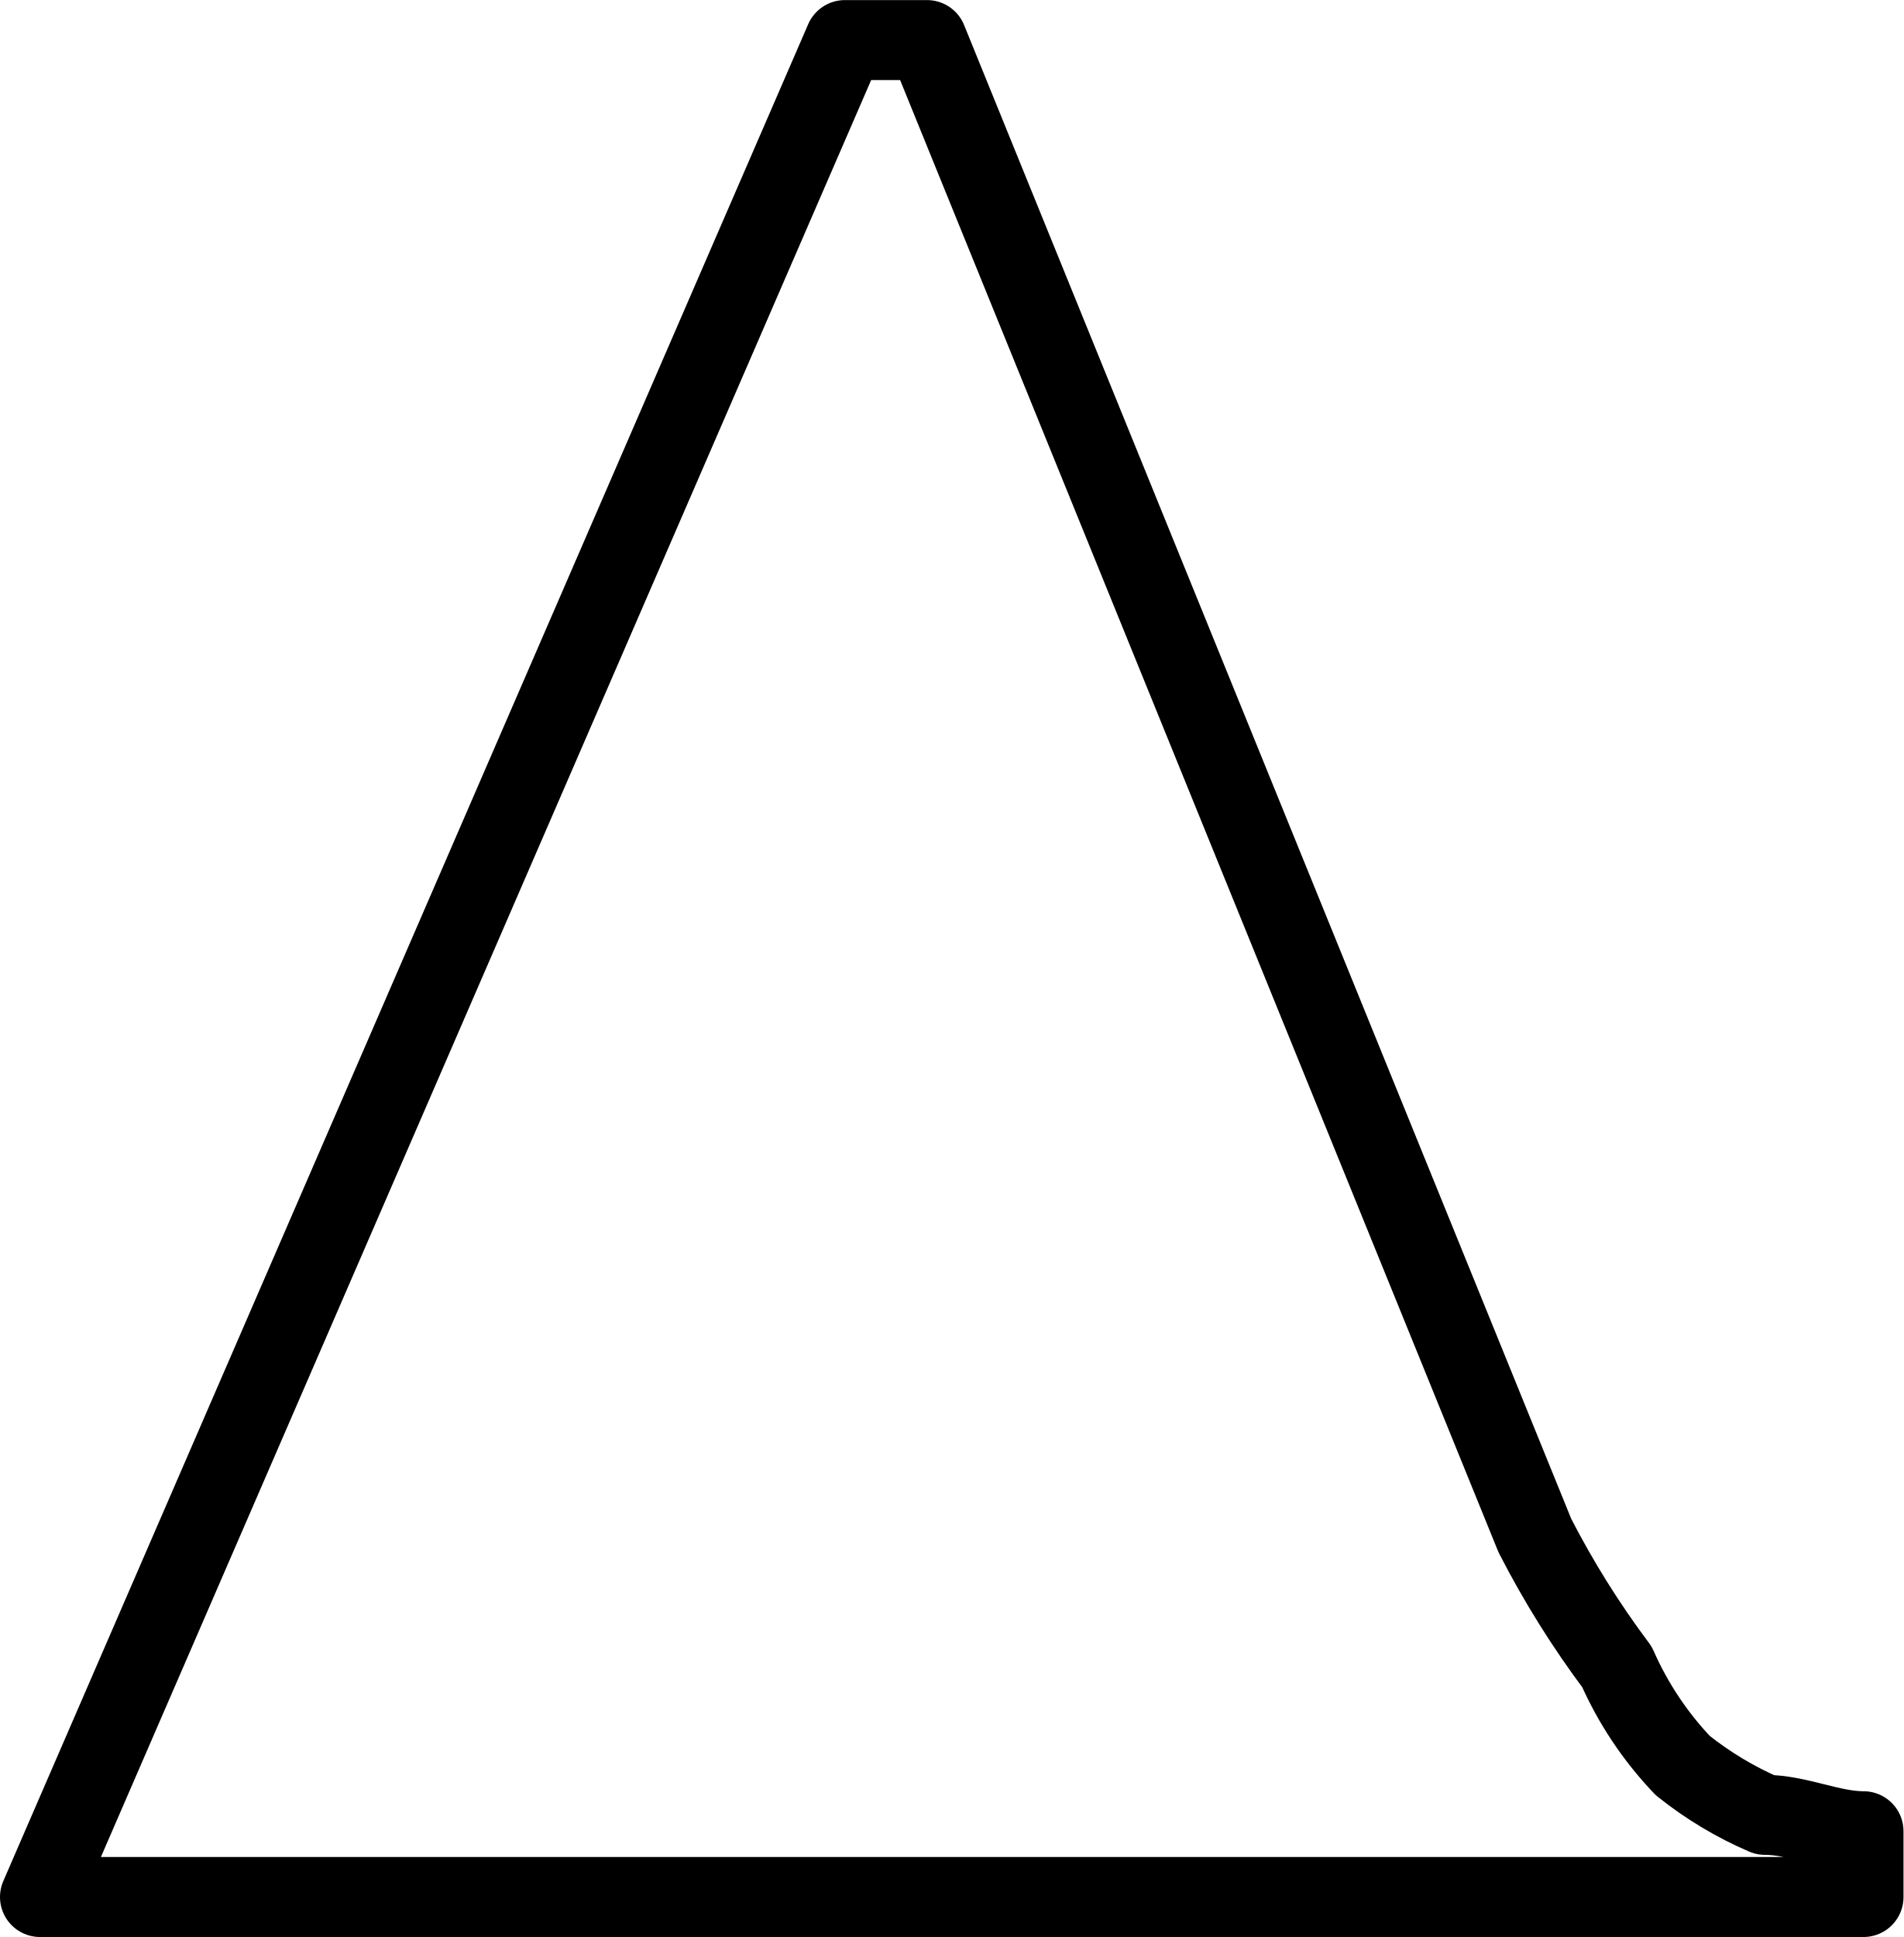
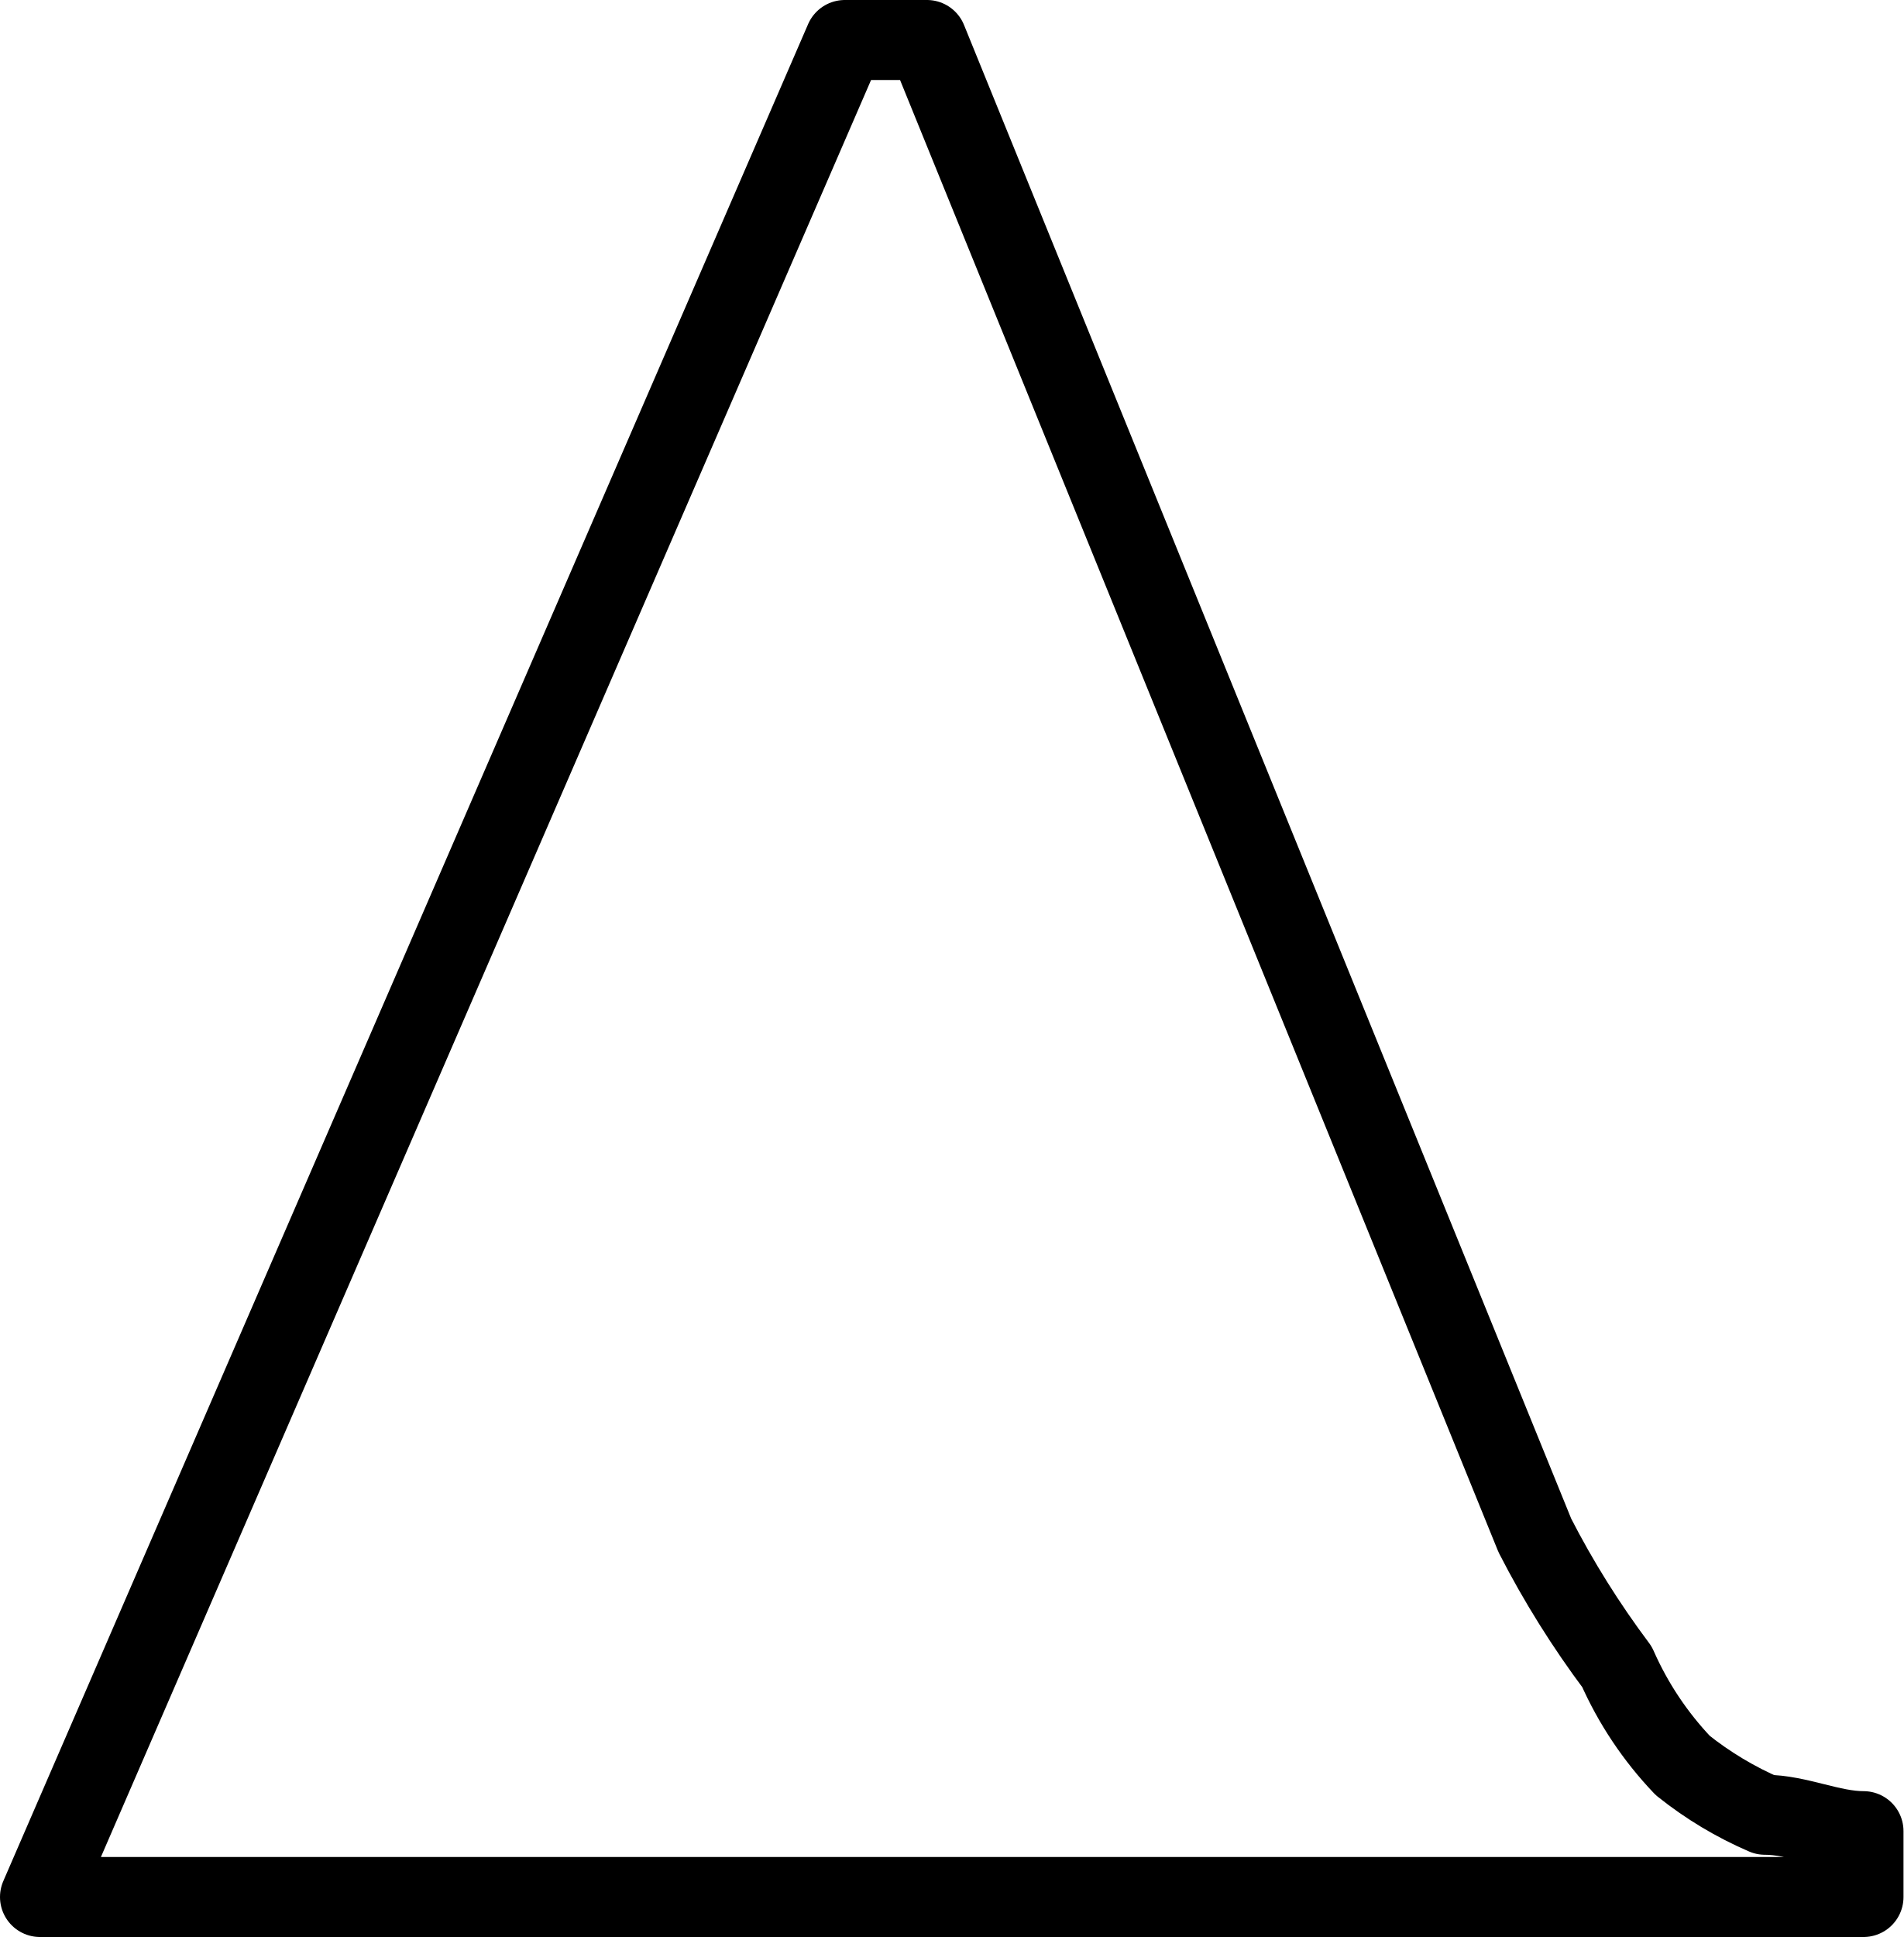
- <svg xmlns="http://www.w3.org/2000/svg" width="23.802" height="24.213" viewBox="0 0 23.802 24.213">
-   <path id="path14" d="M300.3-815.109c-.411,0-.822-.205-1.233-.205a4.491,4.491,0,0,1-1.027-.616,4.3,4.3,0,0,1-.822-1.232,11.463,11.463,0,0,1-1.027-1.643l-7.6-18.694h-1.027L277.5-814.287h22.8v-.822" transform="translate(-277 838)" fill="none" stroke="#000" stroke-linecap="round" stroke-linejoin="round" stroke-width="1" fill-rule="evenodd" />
+ <svg xmlns="http://www.w3.org/2000/svg" width="23.802" height="24.213">
+   <path d="M23.3 22.89c-.41 0-.822-.205-1.233-.205a4.49 4.49 0 0 1-1.027-.616 4.3 4.3 0 0 1-.822-1.232c-.388-.518-.732-1.067-1.027-1.643L11.59.5h-1.027L.5 23.713h22.8v-.822" fill="none" stroke="#000" stroke-linecap="round" stroke-linejoin="round" />
</svg>
